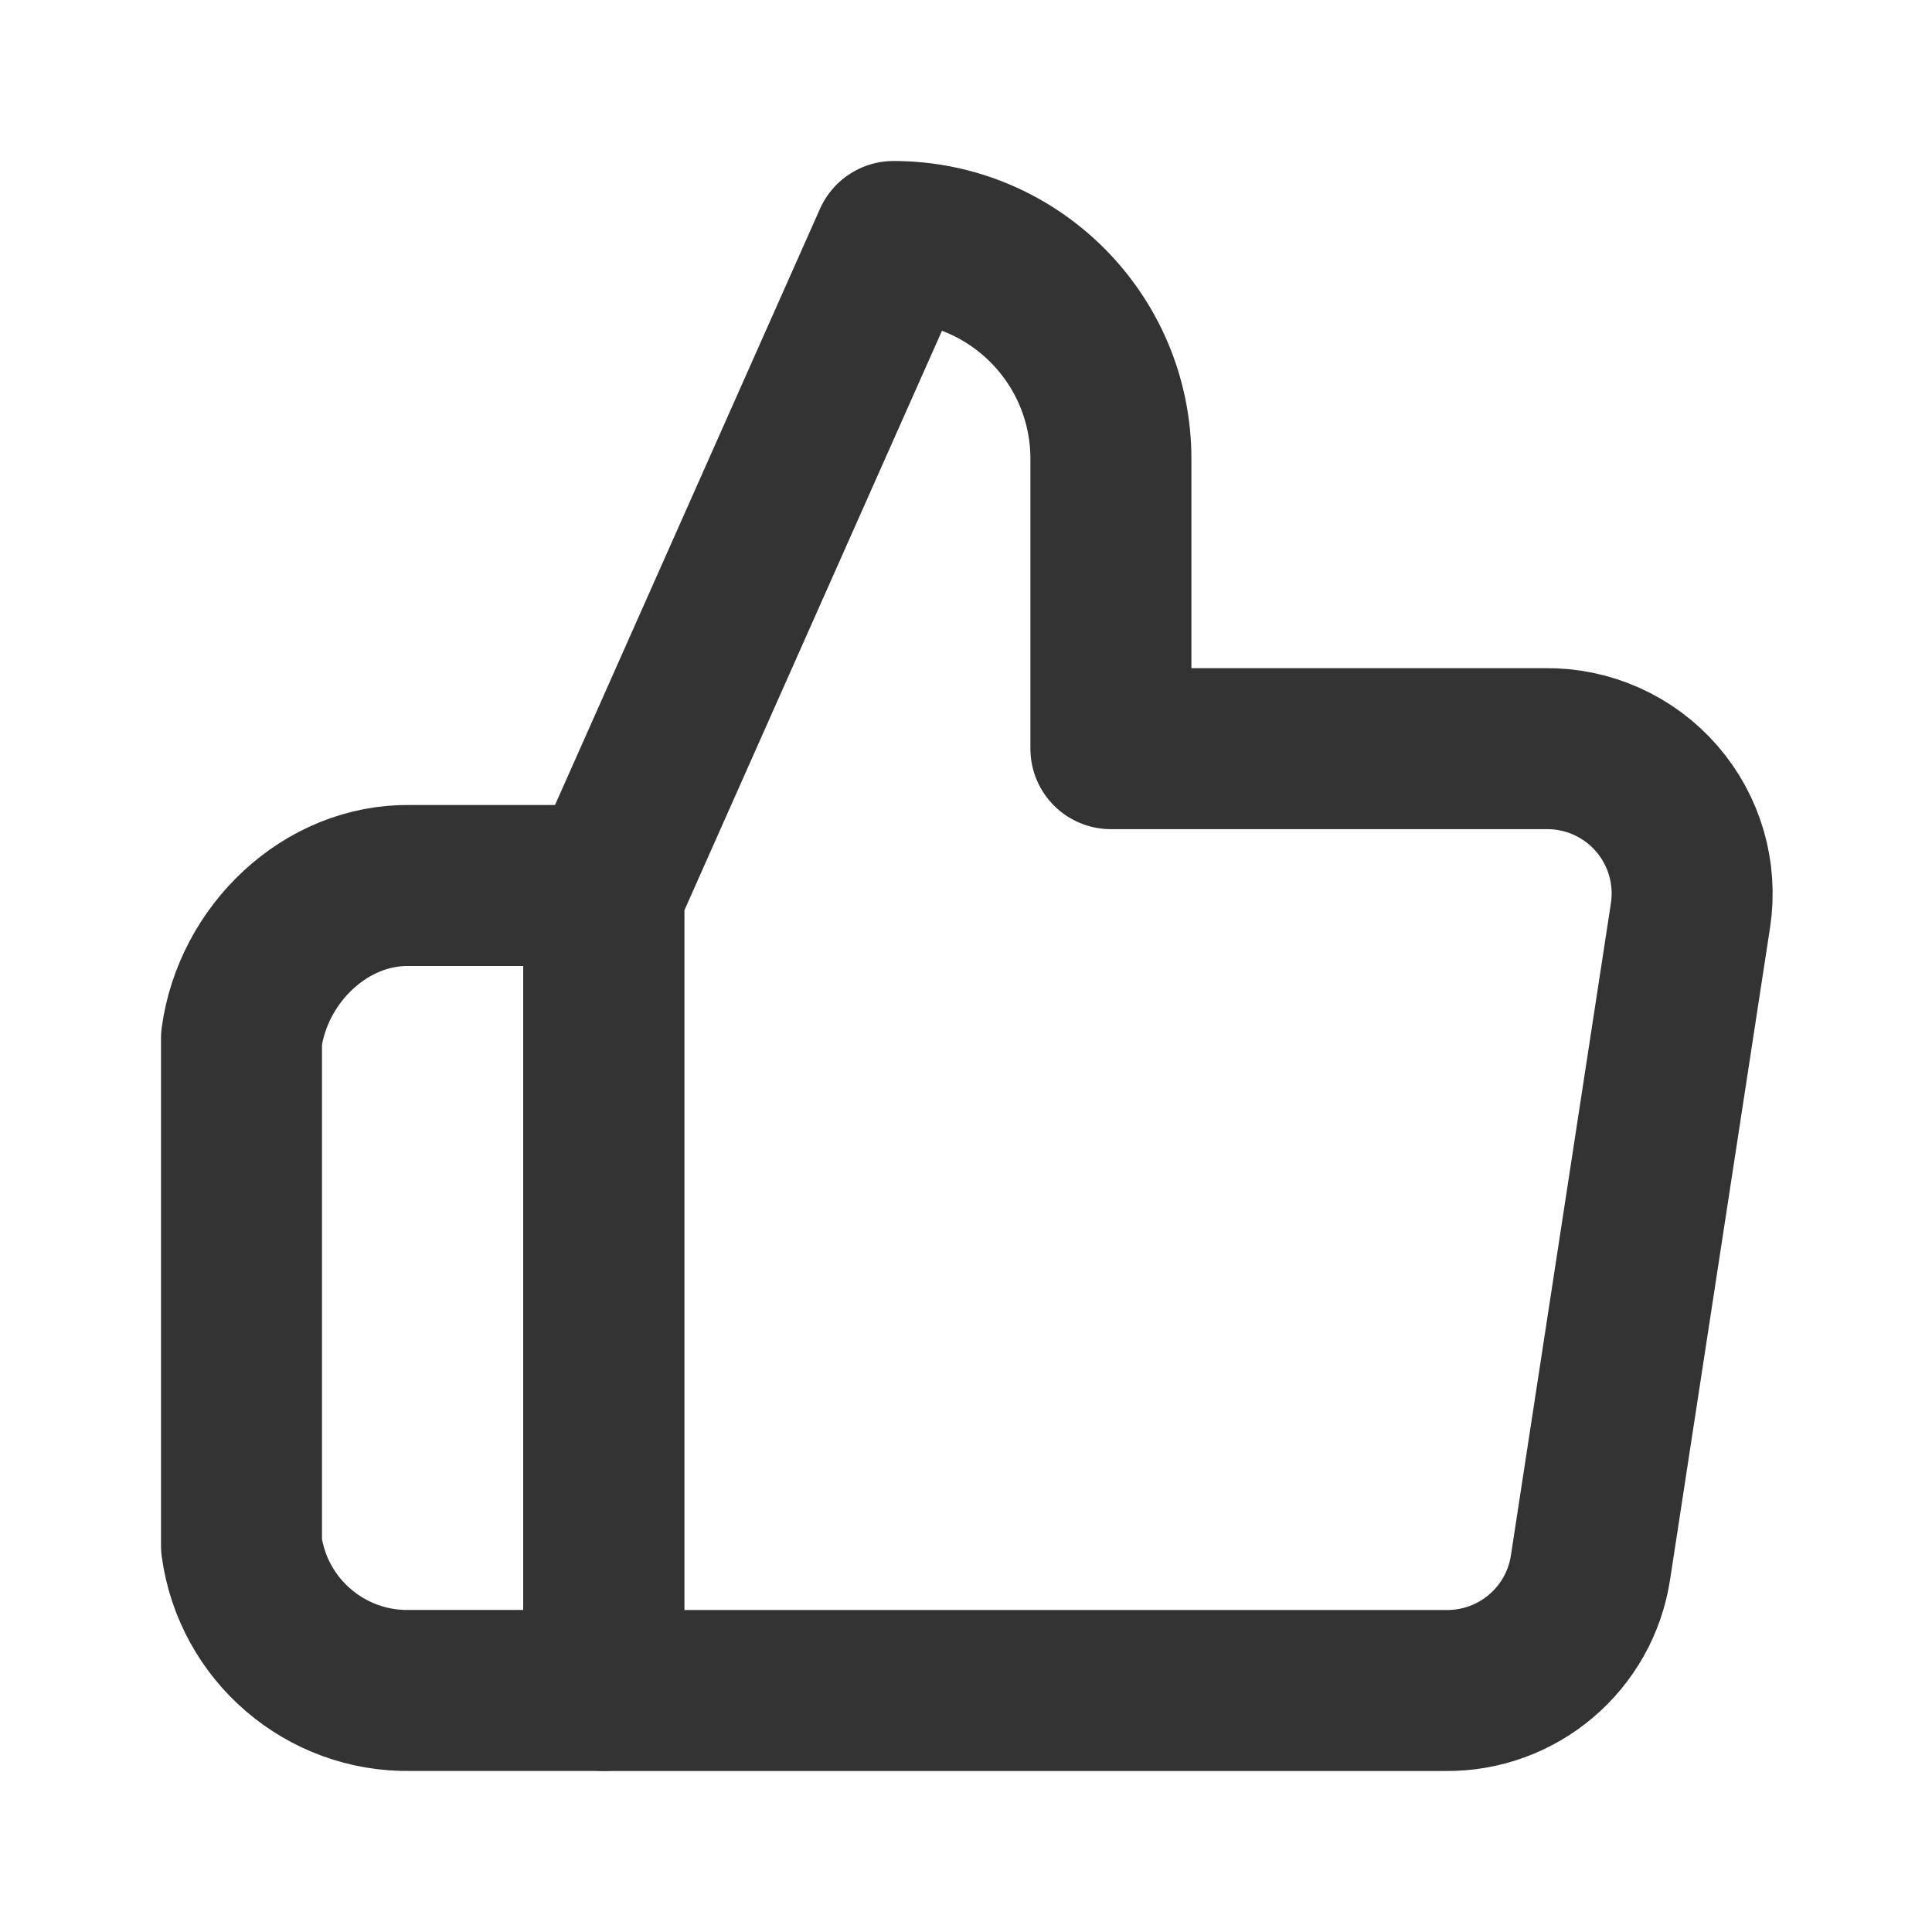
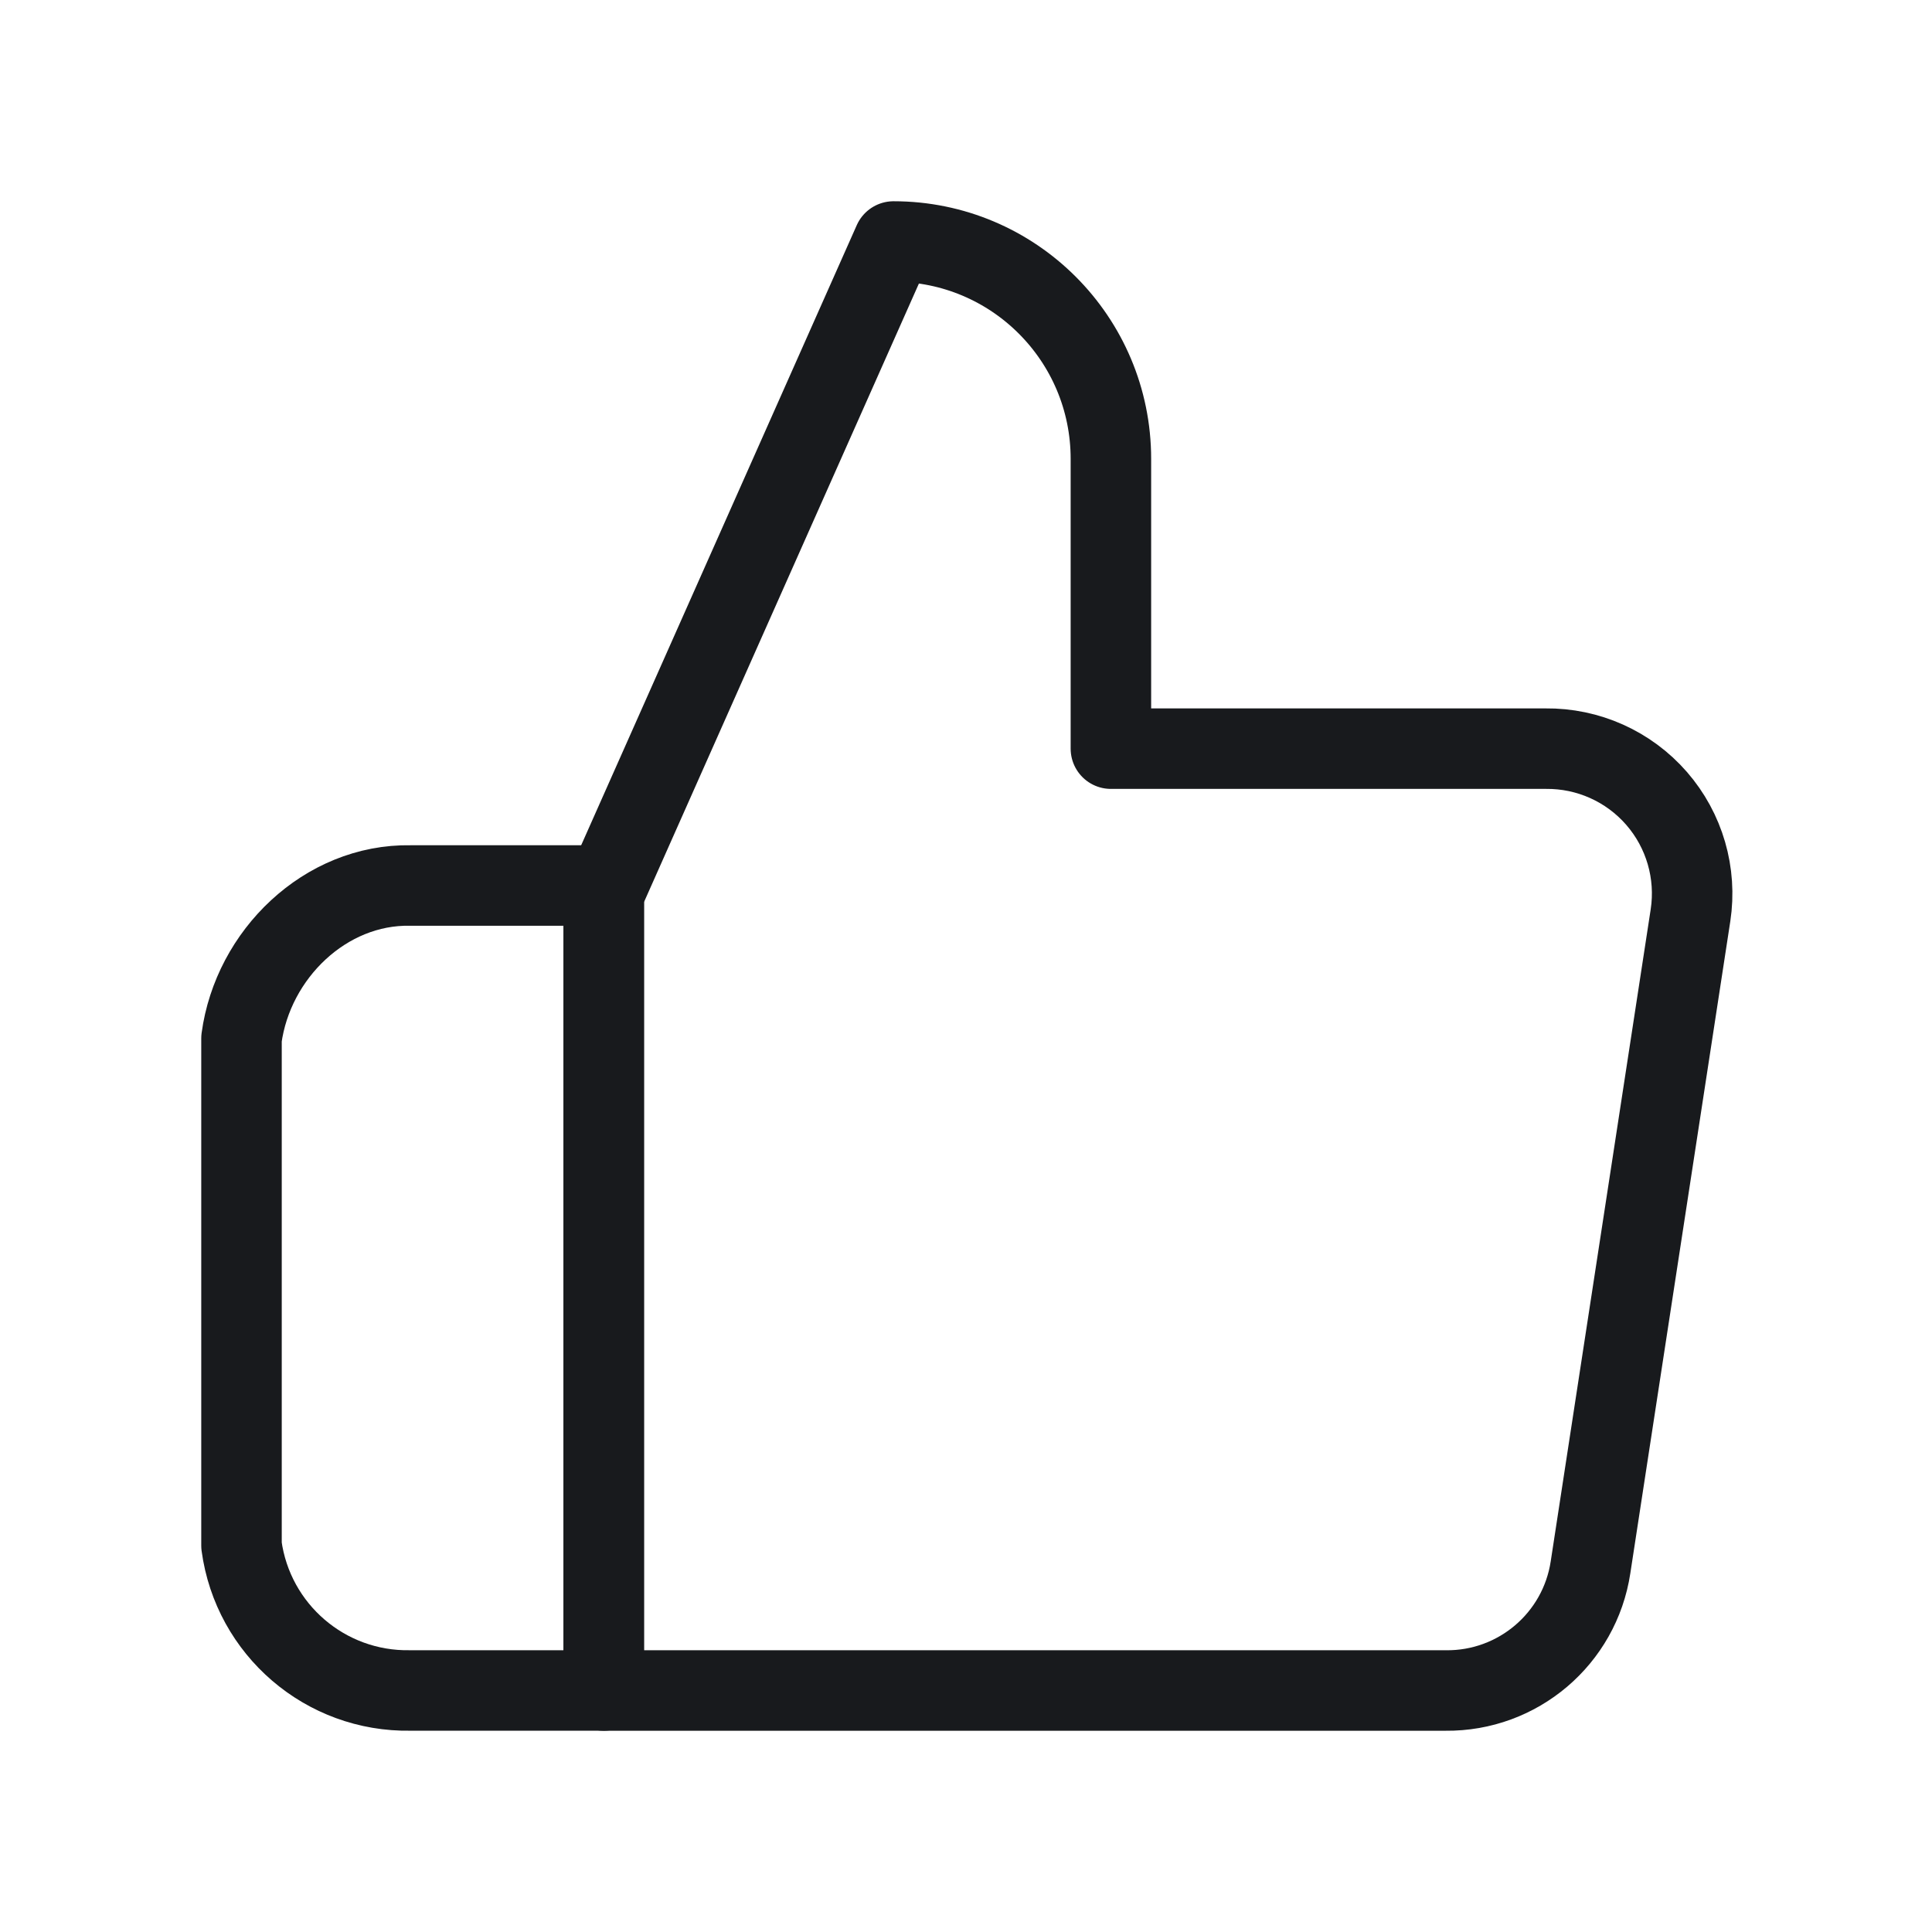
<svg xmlns="http://www.w3.org/2000/svg" width="24" height="24" viewBox="0 0 48 48" fill="none">
-   <path d="M27.6 18.6V11.4C27.6 8.417 25.183 6 22.2 6L15 22.2V42H35.916C37.711 42.02 39.247 40.715 39.516 38.94L42 22.74C42.159 21.695 41.851 20.634 41.158 19.837C40.465 19.04 39.456 18.588 38.4 18.6H27.6Z" stroke="#333" stroke-width="4" stroke-linejoin="round" />
-   <path d="M15 22H10.194C8.085 21.963 6.283 23.709 6 25.799V38.399C6.283 40.489 8.085 42.037 10.194 41.999H15V22Z" fill="none" stroke="#333" stroke-width="4" stroke-linejoin="round" />
+   <path d="M27.6 18.6V11.4C27.6 8.417 25.183 6 22.2 6L15 22.2V42H35.916C37.711 42.02 39.247 40.715 39.516 38.94L42 22.74C42.159 21.695 41.851 20.634 41.158 19.837C40.465 19.04 39.456 18.588 38.4 18.6H27.6Z" stroke="#181A1D" stroke-width="2" stroke-linejoin="round" />
+   <path d="M15 22H10.194C8.085 21.963 6.283 23.709 6 25.799V38.399C6.283 40.489 8.085 42.037 10.194 41.999H15V22Z" fill="none" stroke="#181A1D" stroke-width="2" stroke-linejoin="round" />
</svg>
